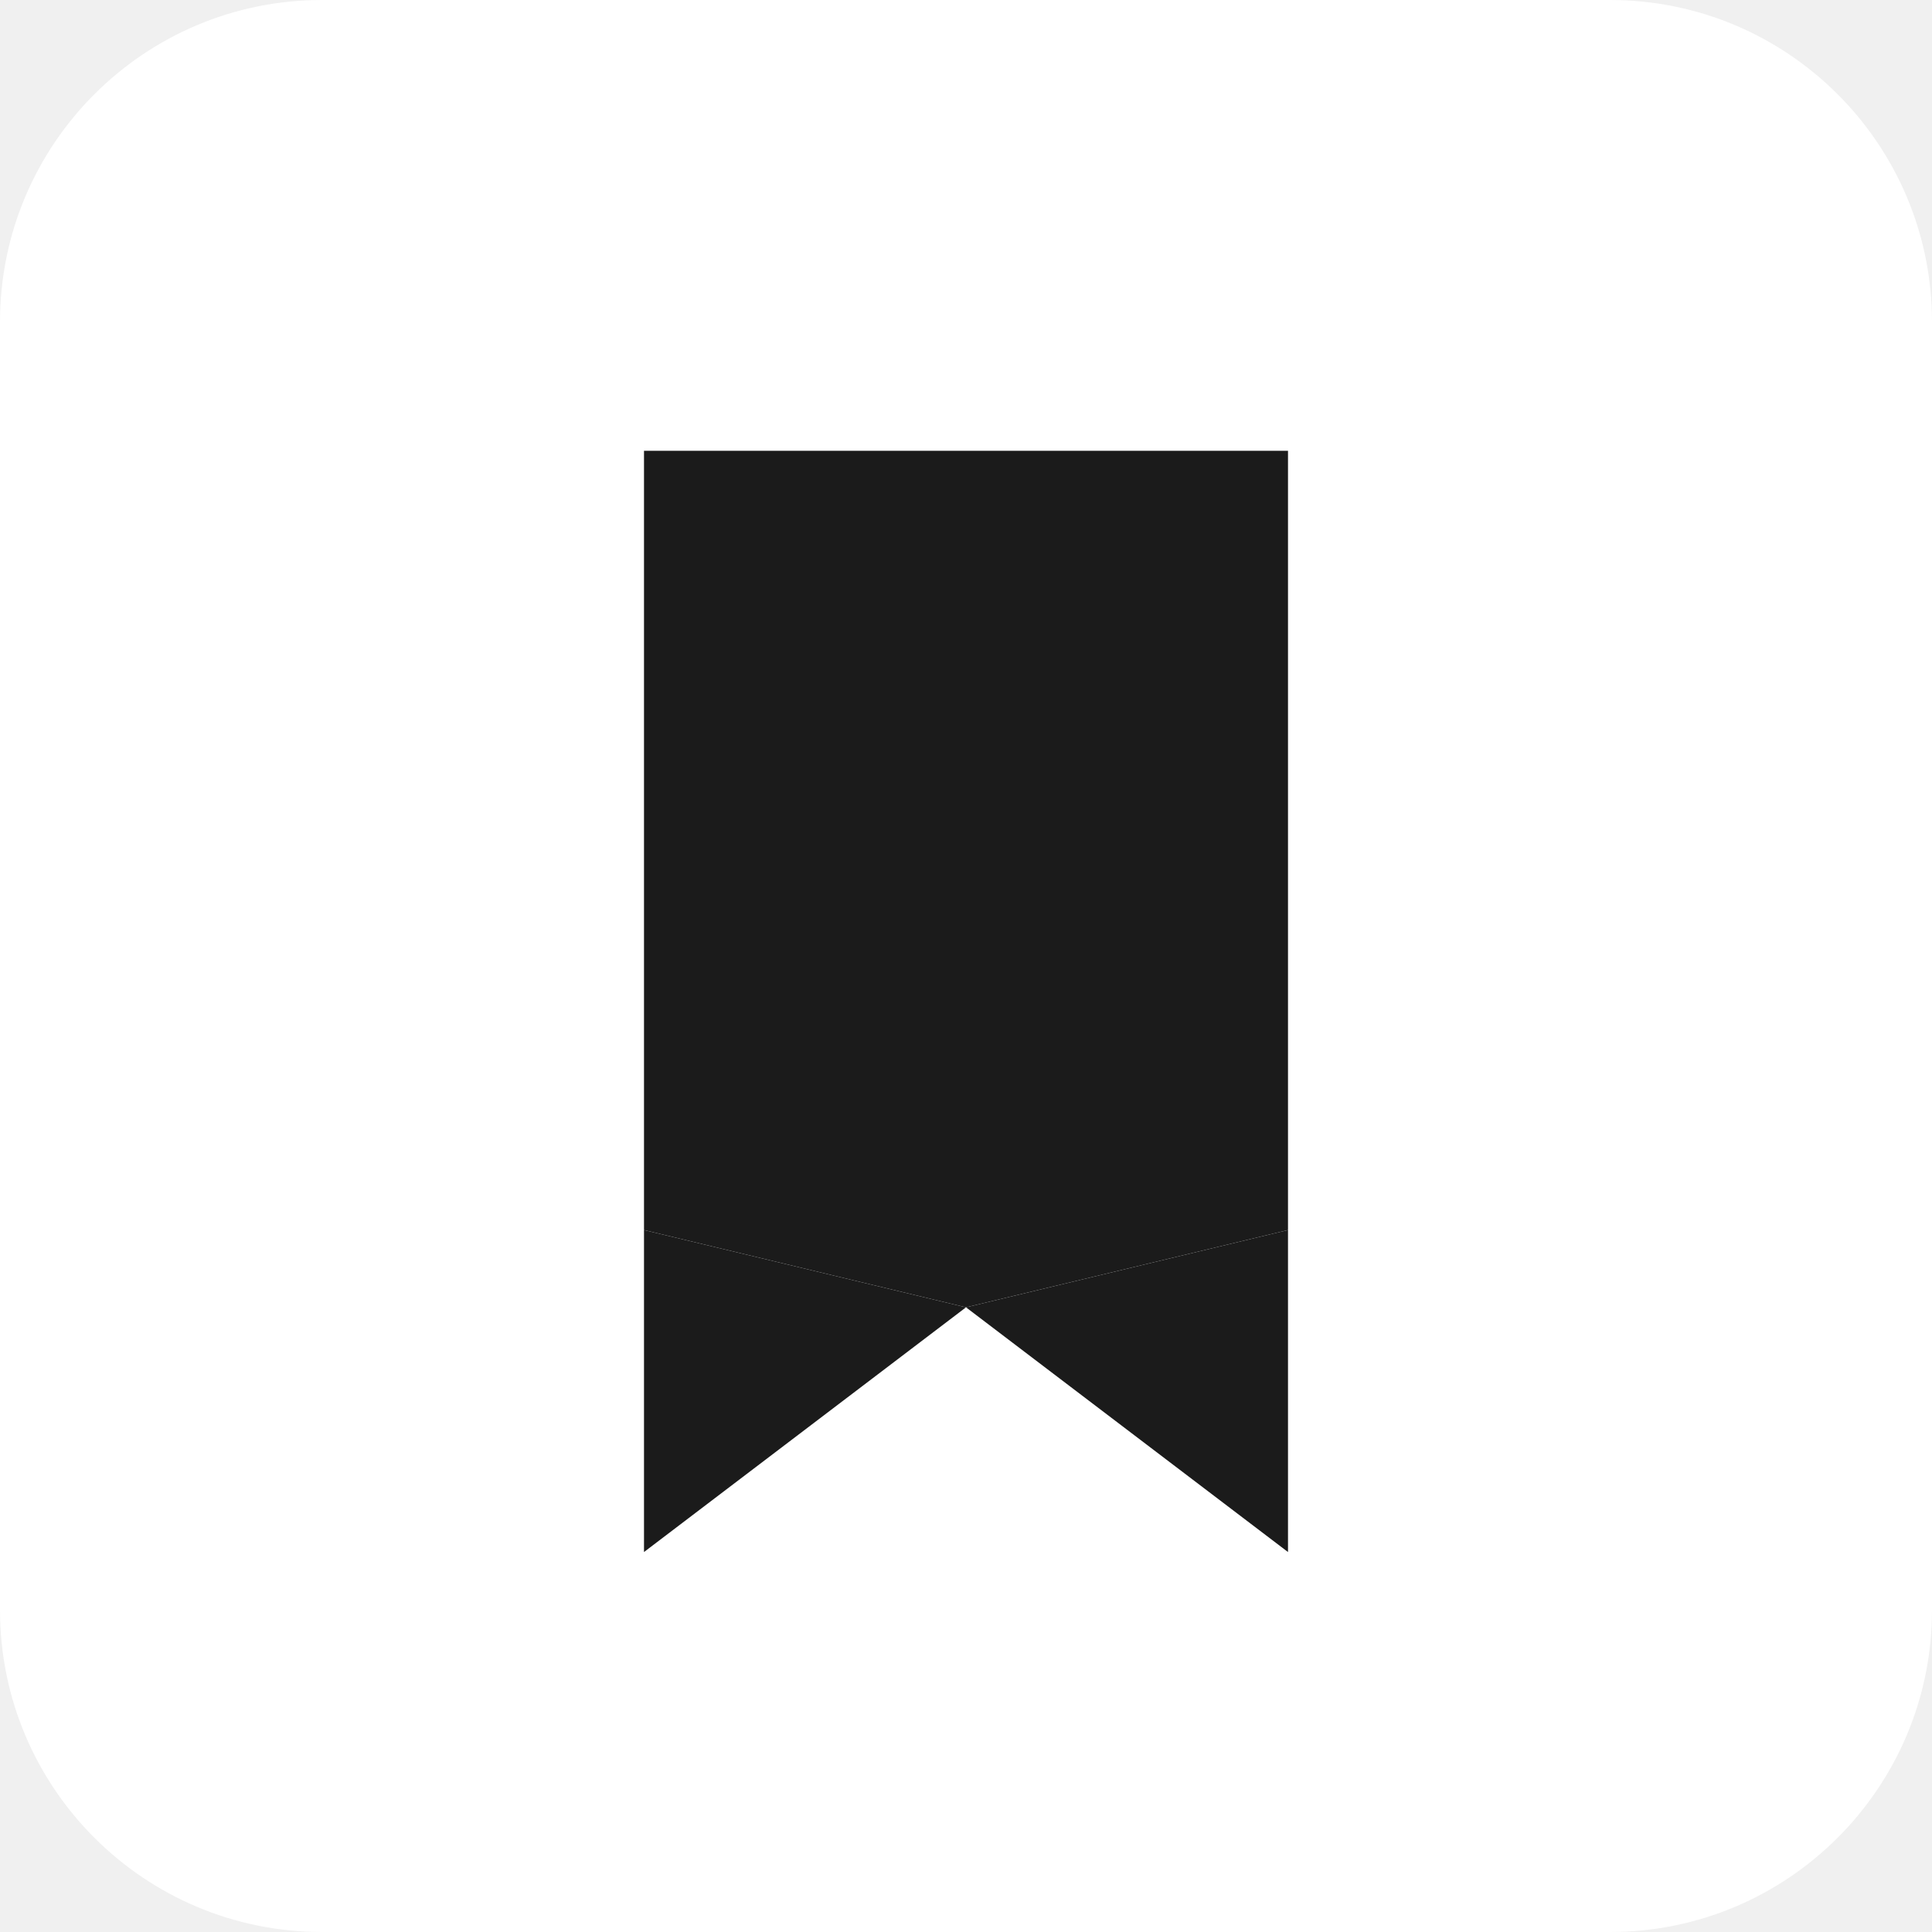
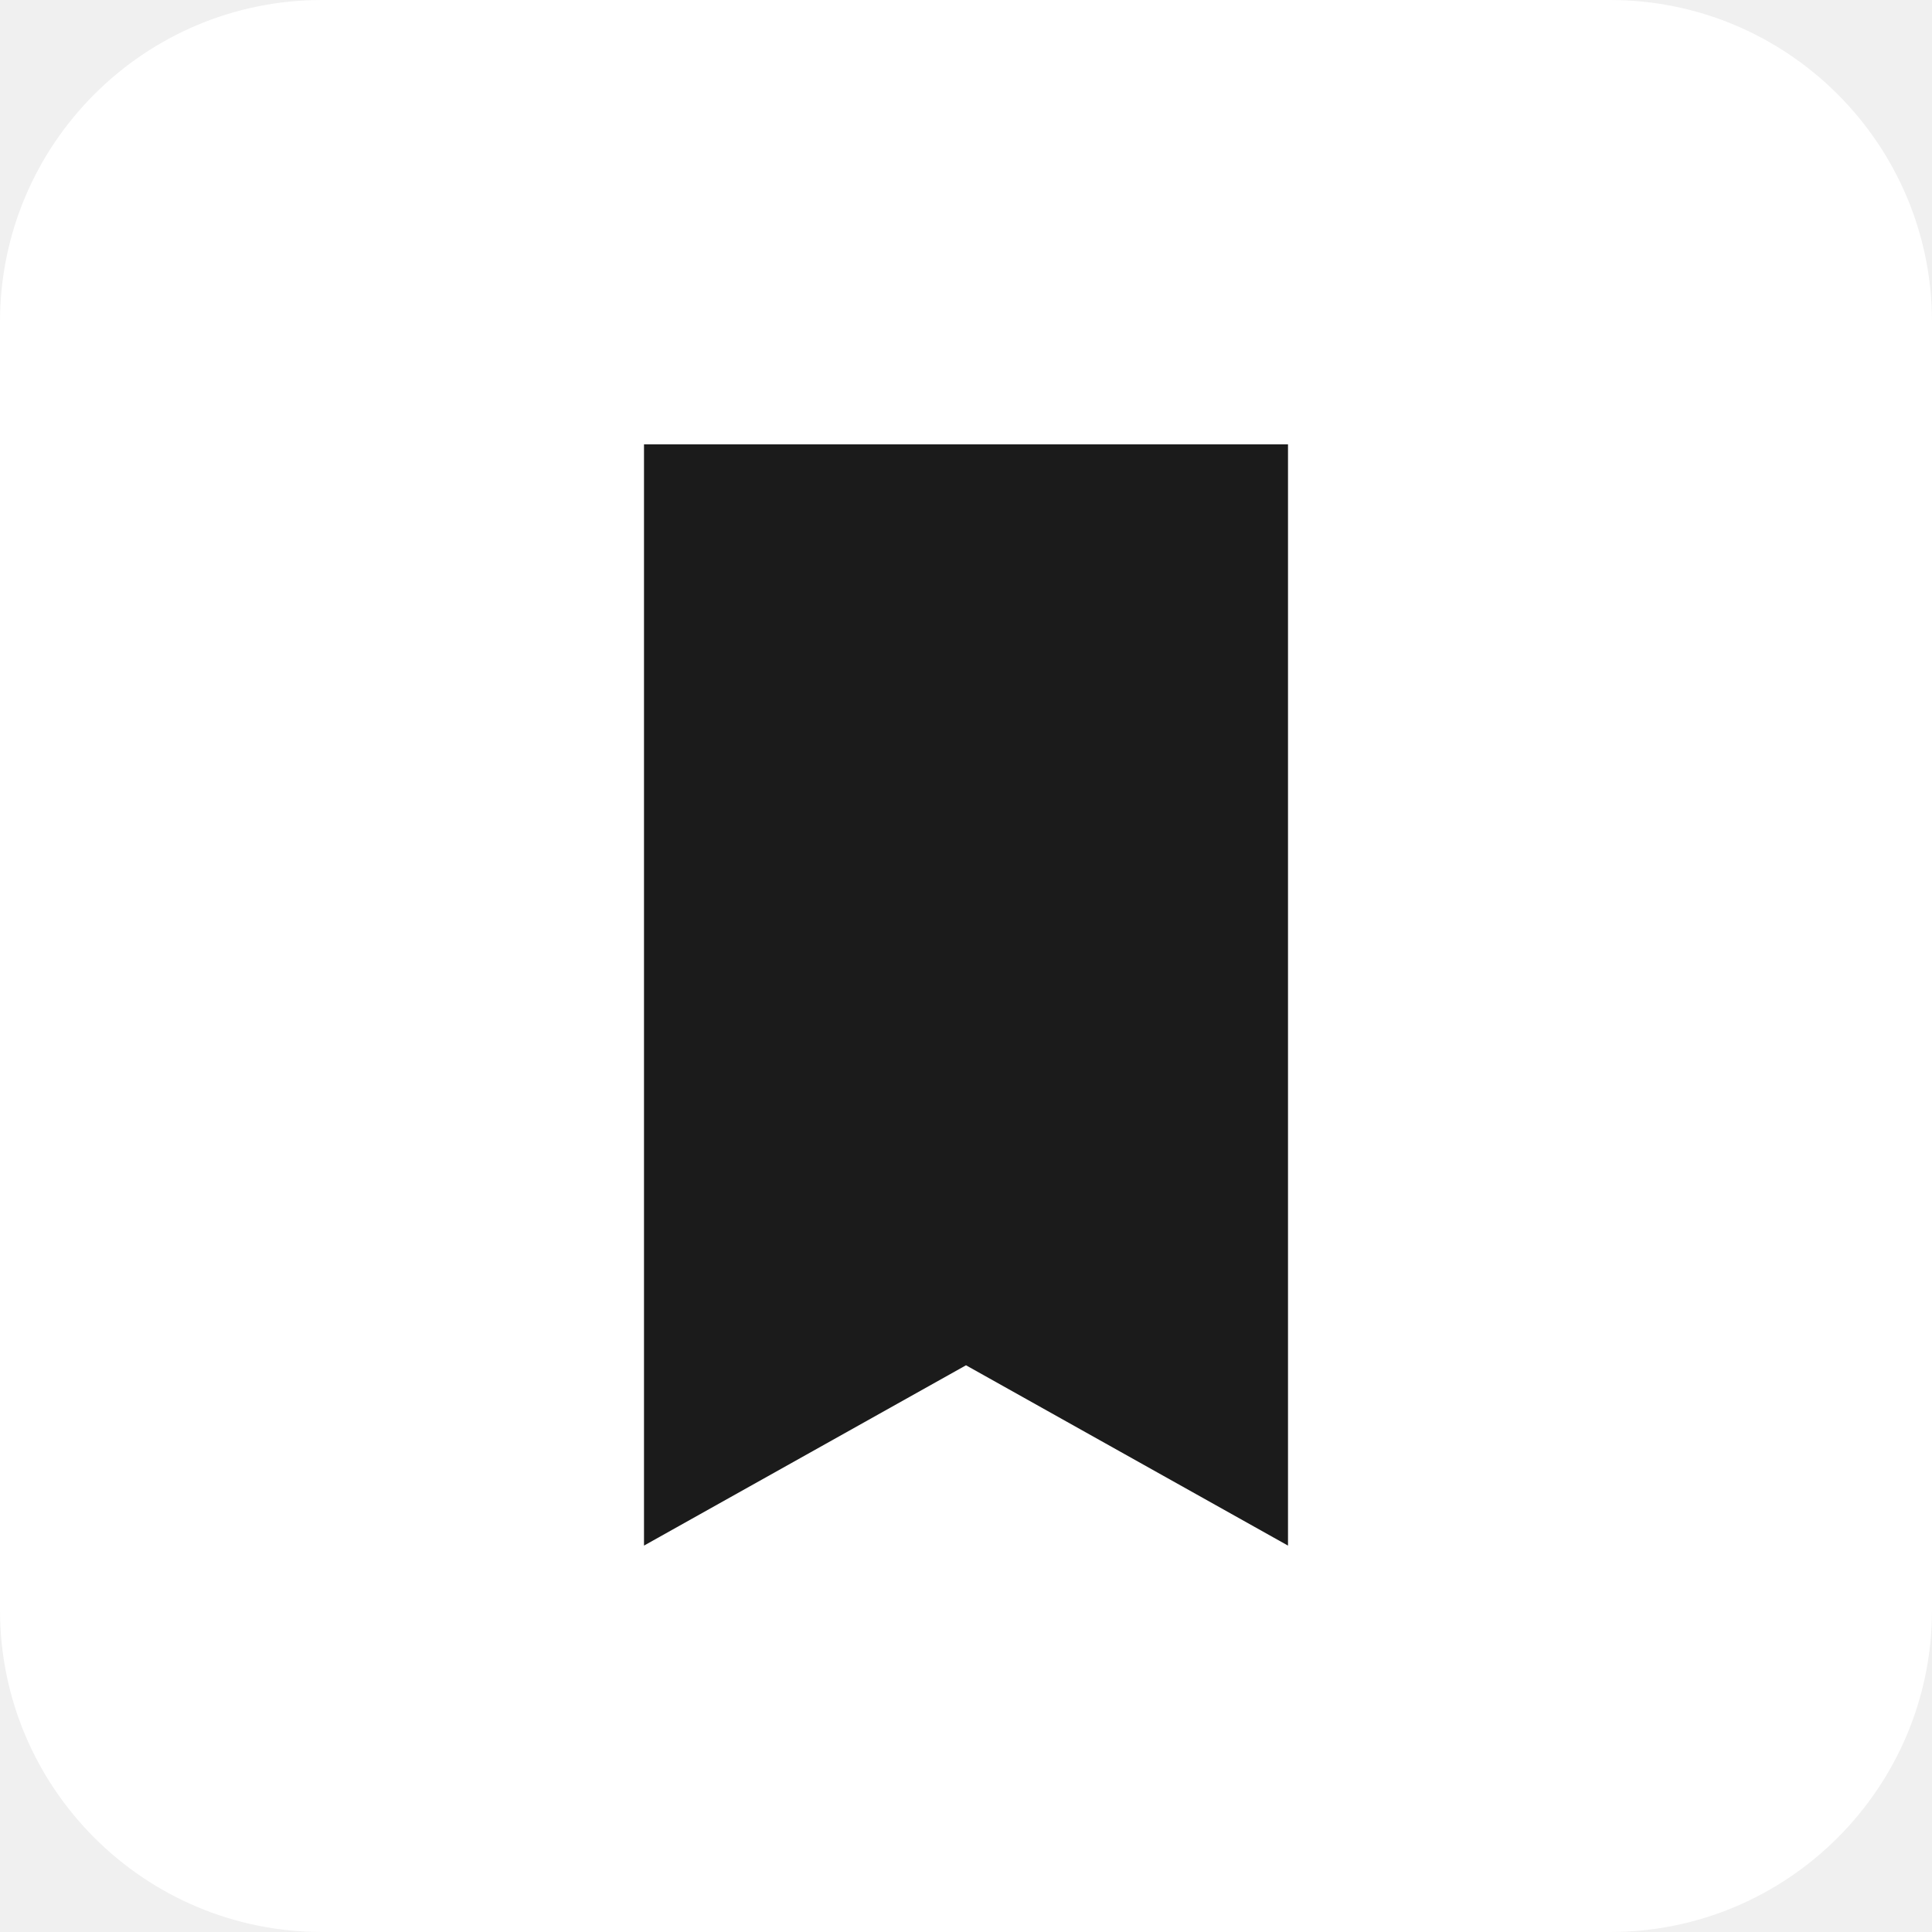
<svg xmlns="http://www.w3.org/2000/svg" width="300" height="300" viewBox="0 0 300 300" fill="none">
-   <rect width="300" height="300" rx="50" fill="white" />
-   <path d="M100 70H200V191L150 203L100 191V70Z" fill="#1B1B1B" />
-   <path d="M150 203L100 241L100 191L150 203Z" fill="#1B1B1B" />
-   <path d="M150 203L200 241V191L150 203Z" fill="#1B1B1B" />
+   <path d="M0 50C0 22.386 22.386 0 50 0H250C277.614 0 300 22.386 300 50V250C300 277.614 277.614 300 250 300H50C22.386 300 0 277.614 0 250V50Z" fill="white" />
+   <path d="M200 69H100V240L150 212L200 240V69Z" fill="#1B1B1B" />
</svg>
